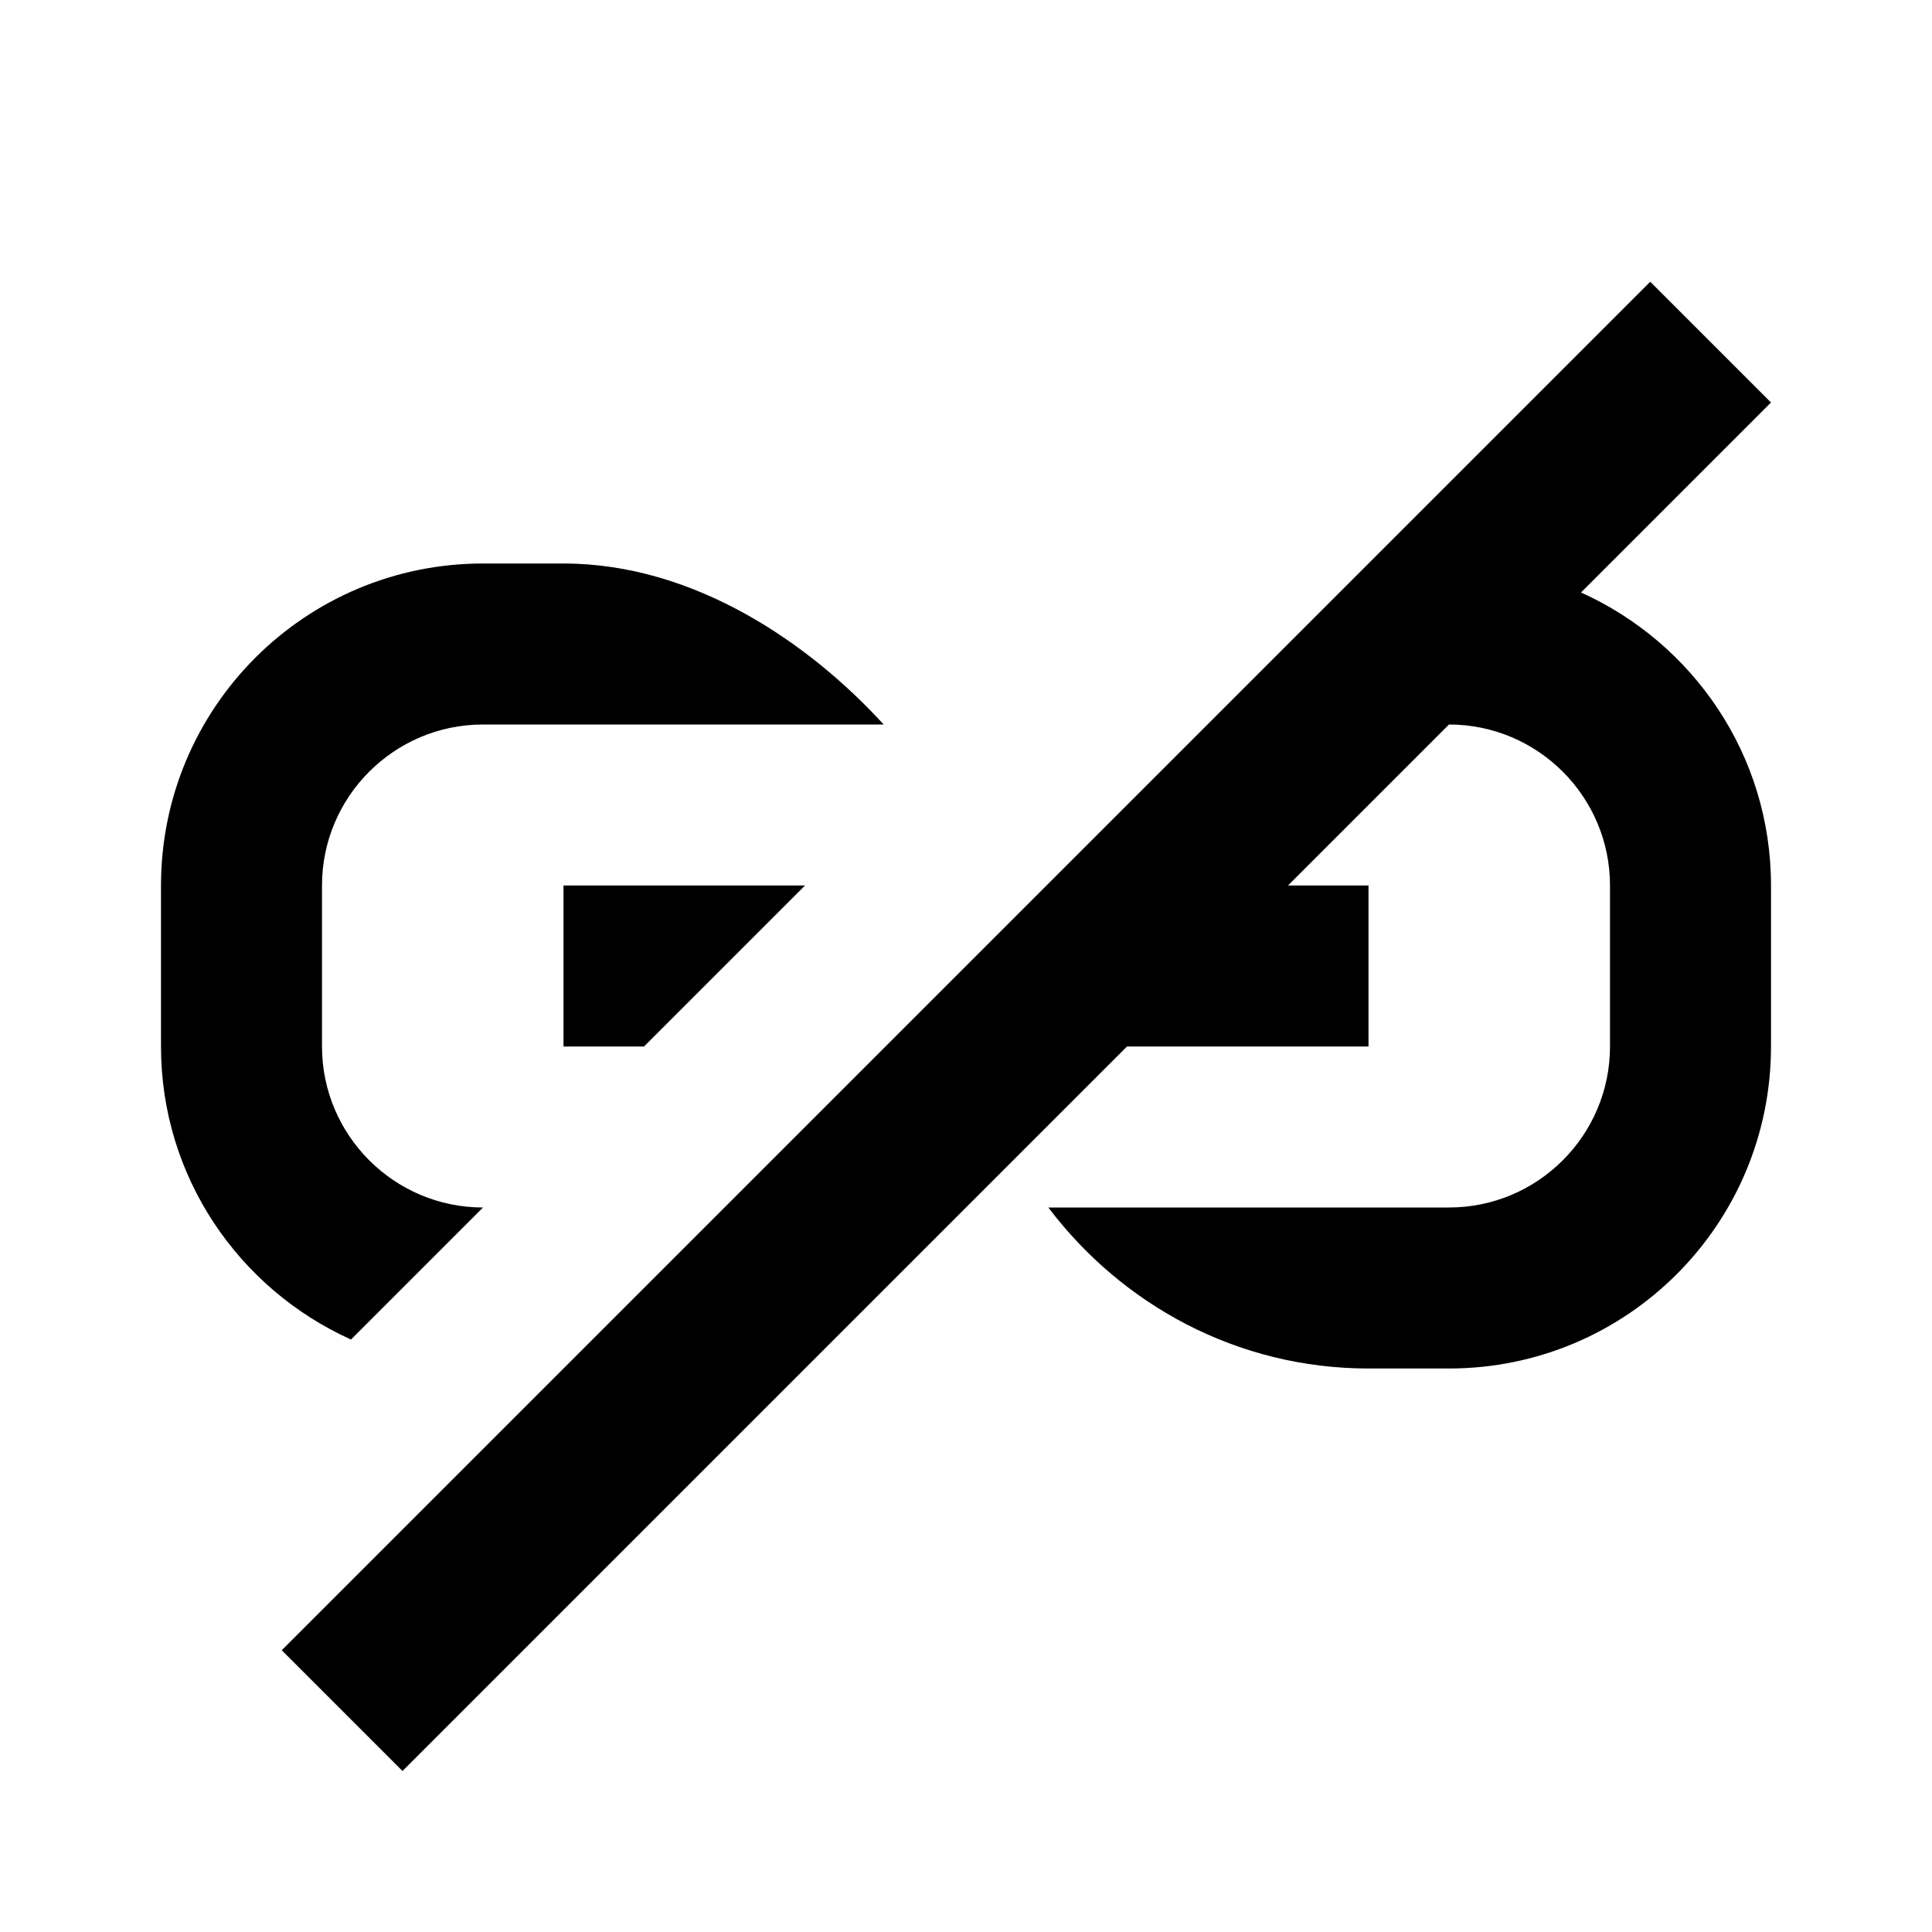
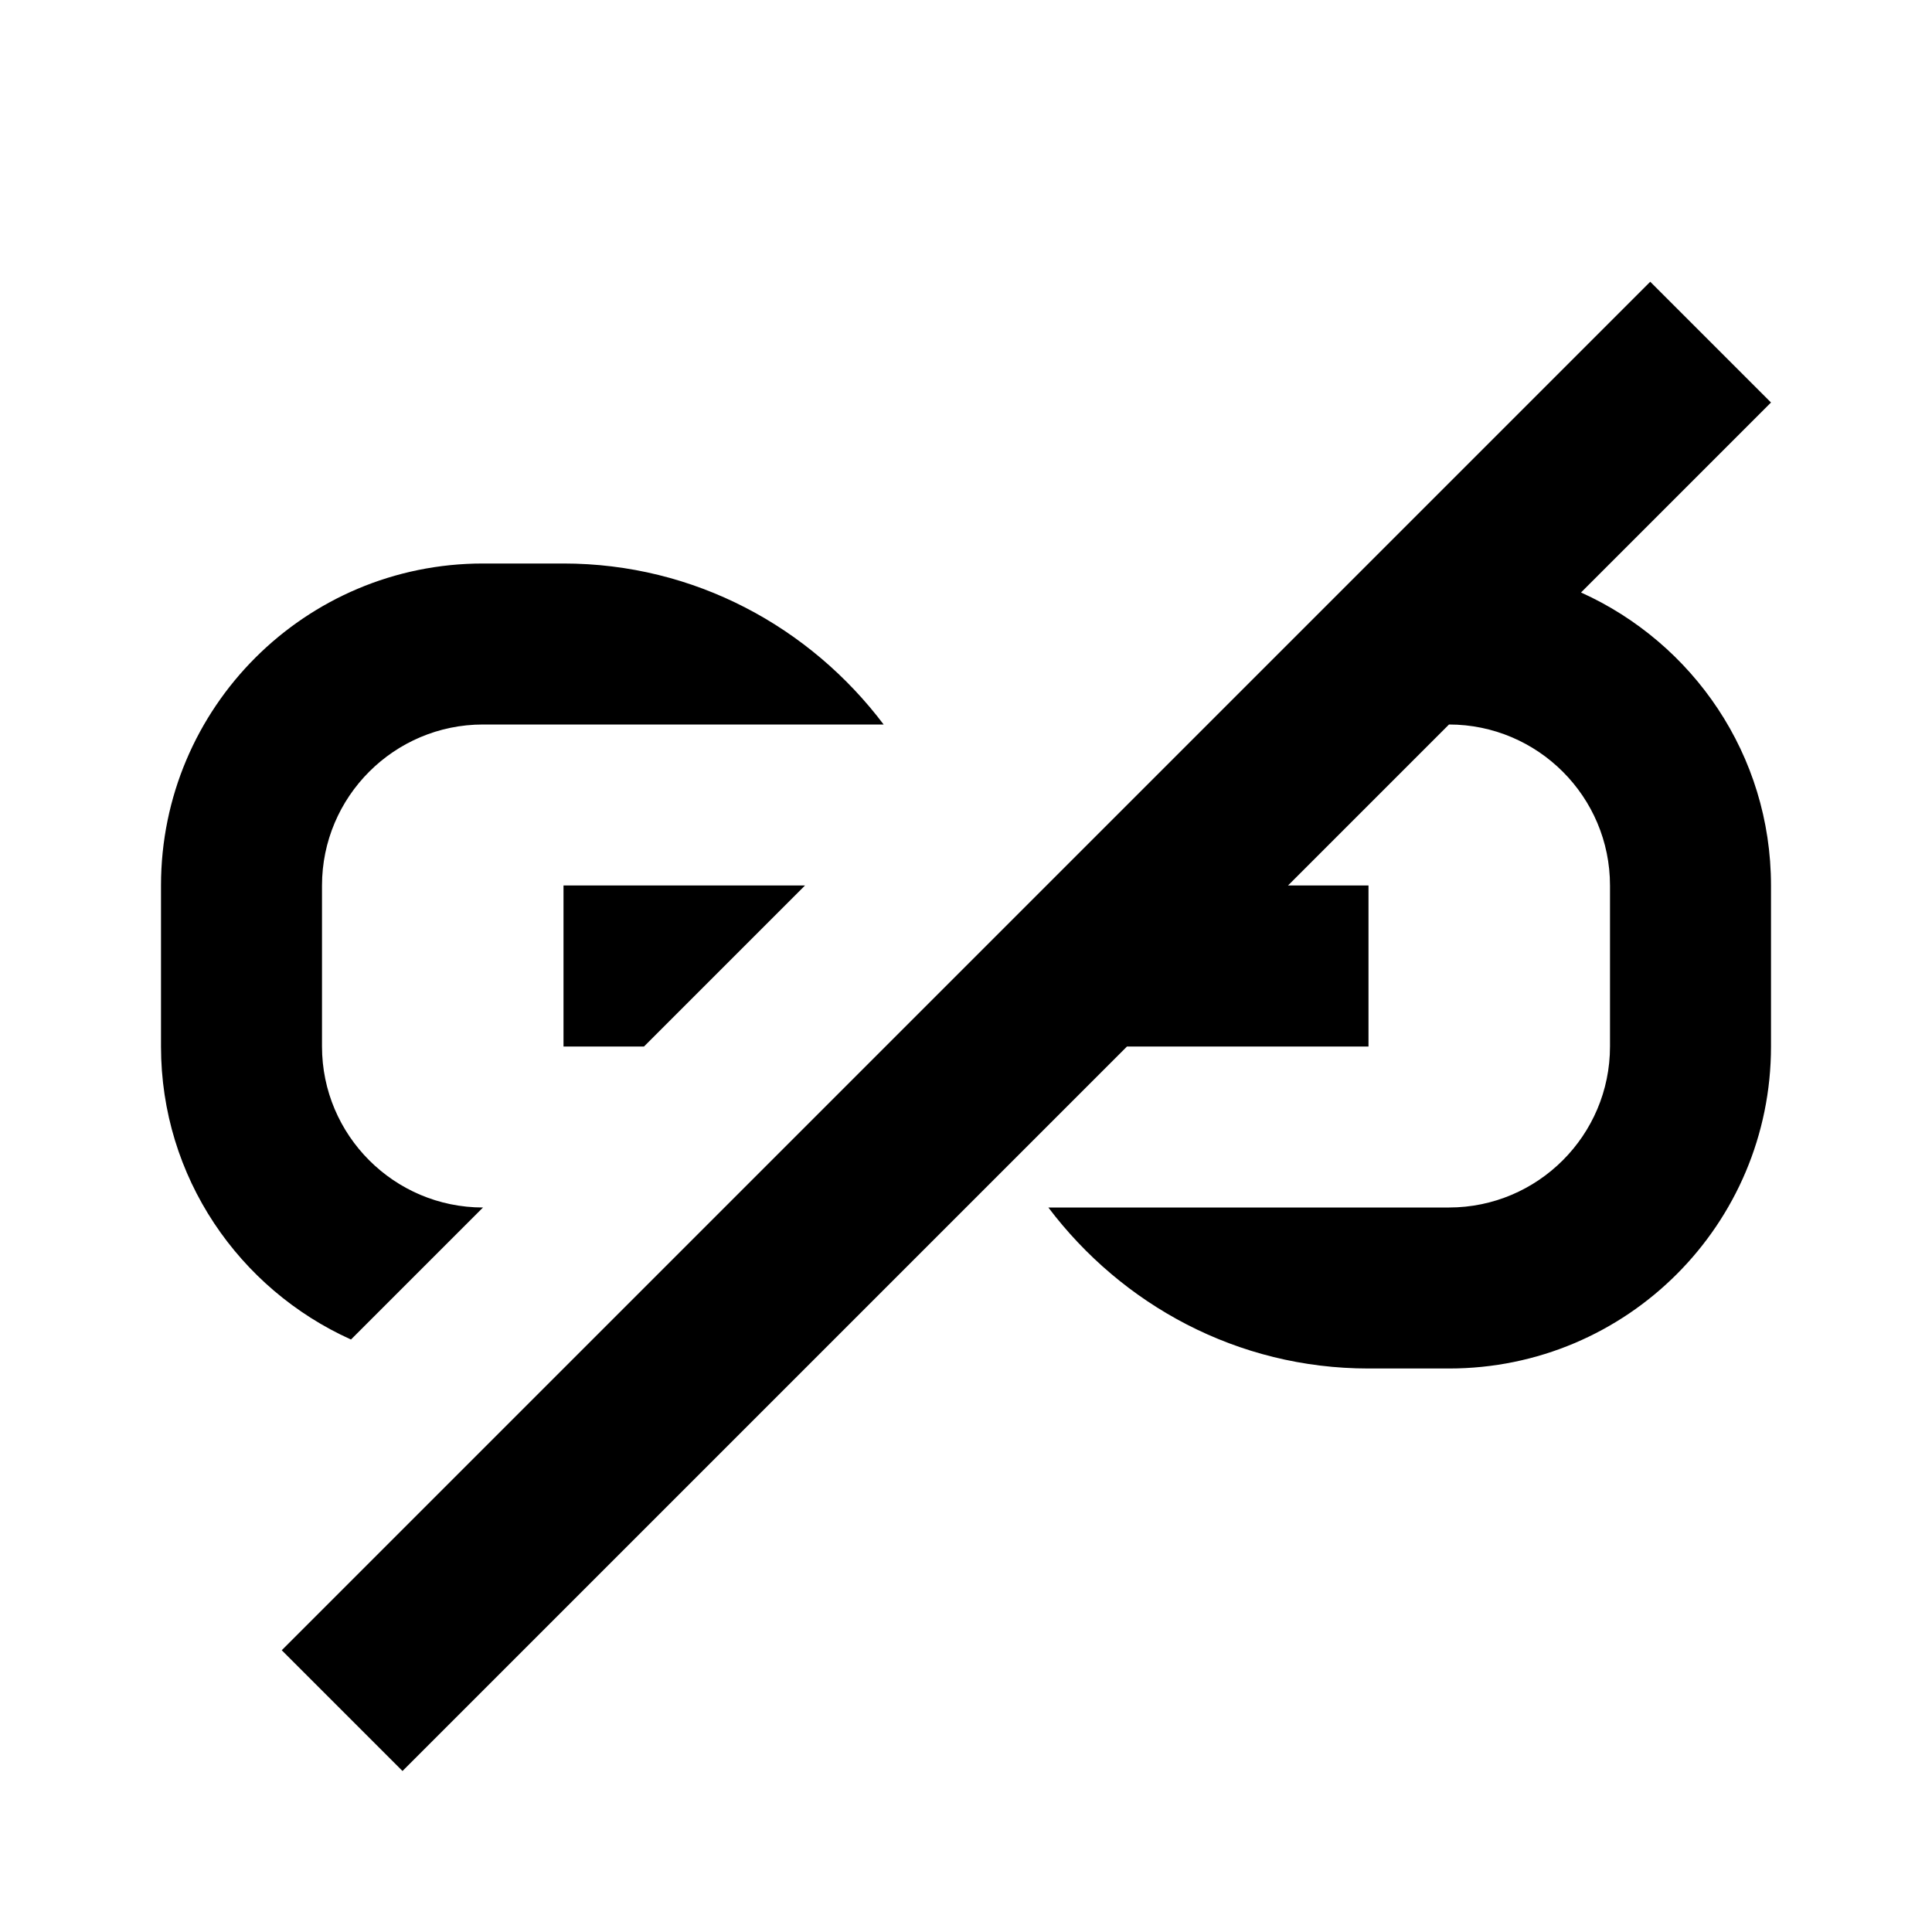
<svg xmlns="http://www.w3.org/2000/svg" viewBox="0 0 24 24" enable-background="new 0 0 24 24">
-   <path d="M4.36 16.64C2.97 16.013 2 14.623 2 13v-2c0-2.21 1.79-4 4-4h1c1.63 0 3.065 1 3.977 2H6c-1.103 0-2 .897-2 2v2c0 1.103.897 2 2 2l-1.64 1.64zM7 13h1l2-2H7v2zm12.64-5.64L22 5l-1.5-1.5L17 7l-2 2-2 2-2 2-2 2-2 2-3.5 3.5L5 22l9-9h3v-2h-1l2-2c1.103 0 2 .897 2 2v2c0 1.103-.897 2-2 2h-4.977c.913 1.208 2.347 2 3.977 2h1c2.21 0 4-1.79 4-4v-2c0-1.623-.97-3.013-2.36-3.64z" />
+   <path d="M10 11l-2 2H7v-2h3zm9.64-3.64L22 5l-1.5-1.5-17 17L5 22l9-9h3v-2h-1l2-2c1.103 0 2 .897 2 2v2c0 1.103-.897 2-2 2h-4.977c.913 1.208 2.347 2 3.977 2h1c2.21 0 4-1.79 4-4v-2c0-1.623-.97-3.013-2.36-3.64zM4.36 16.64L6 15c-1.103 0-2-.897-2-2v-2c0-1.103.897-2 2-2h4.977C10.065 7.792 8.63 7 7 7H6c-2.21 0-4 1.79-4 4v2c0 1.623.97 3.013 2.36 3.64z" />
</svg>
